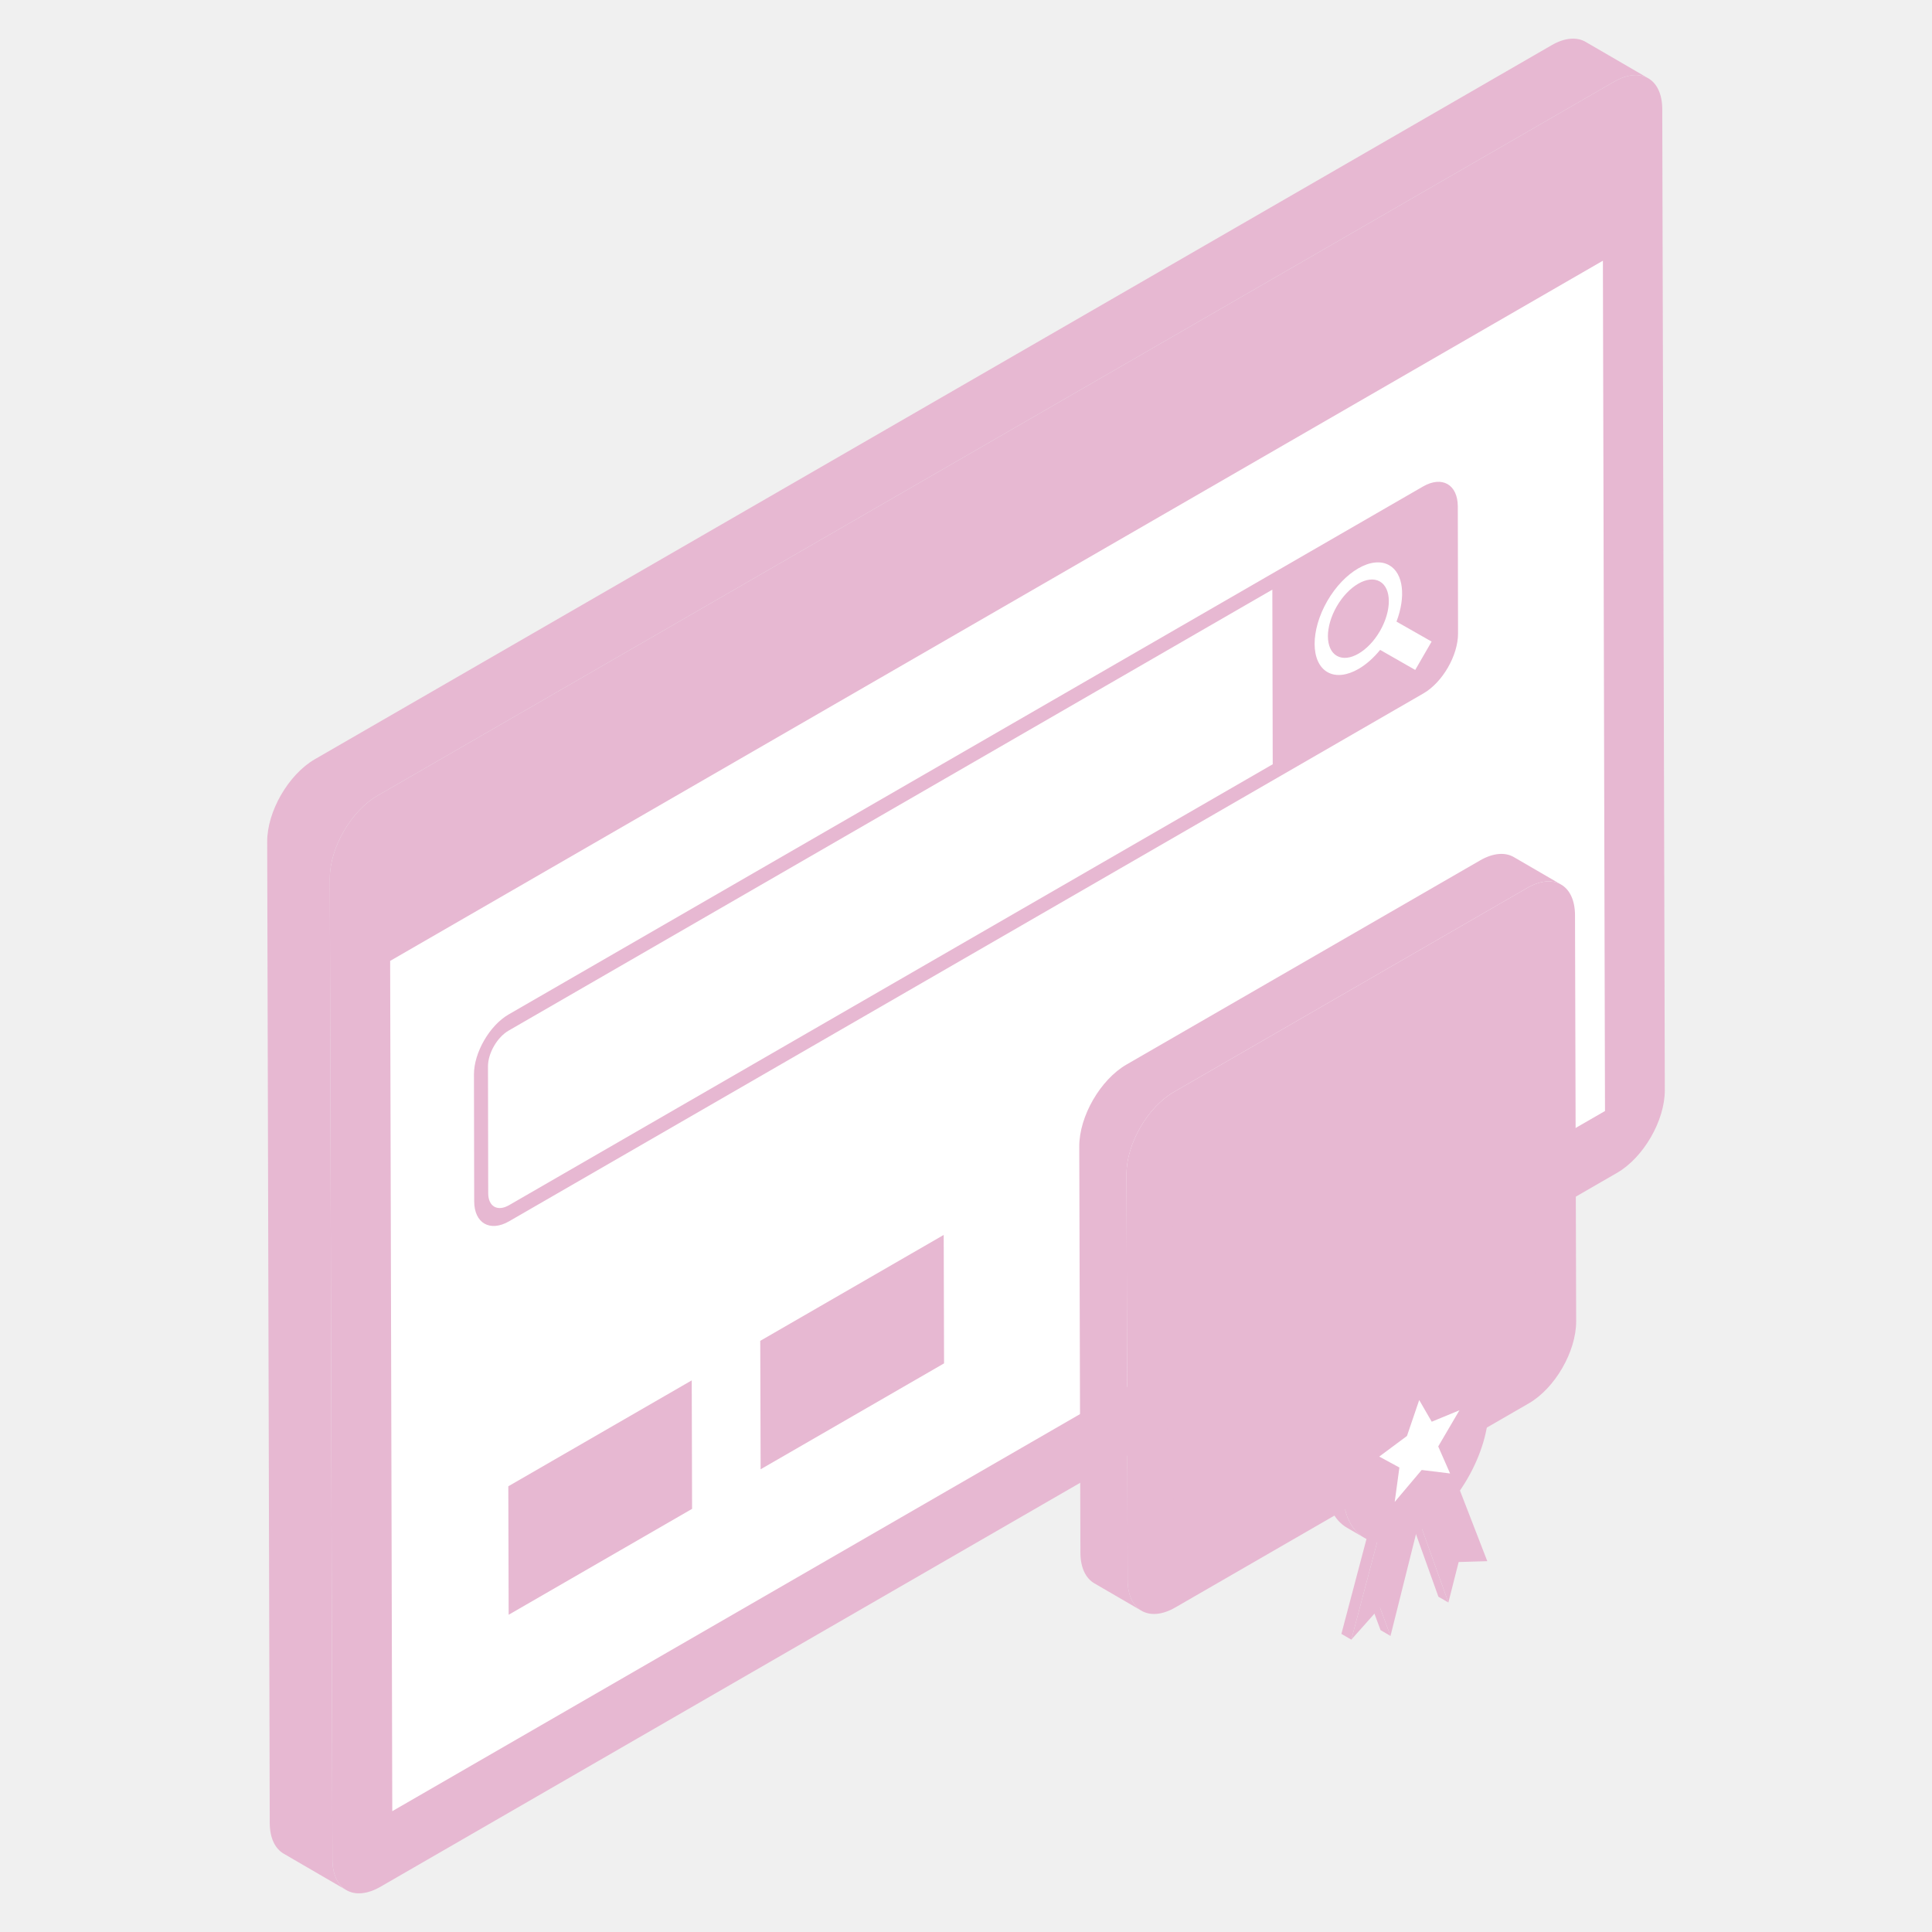
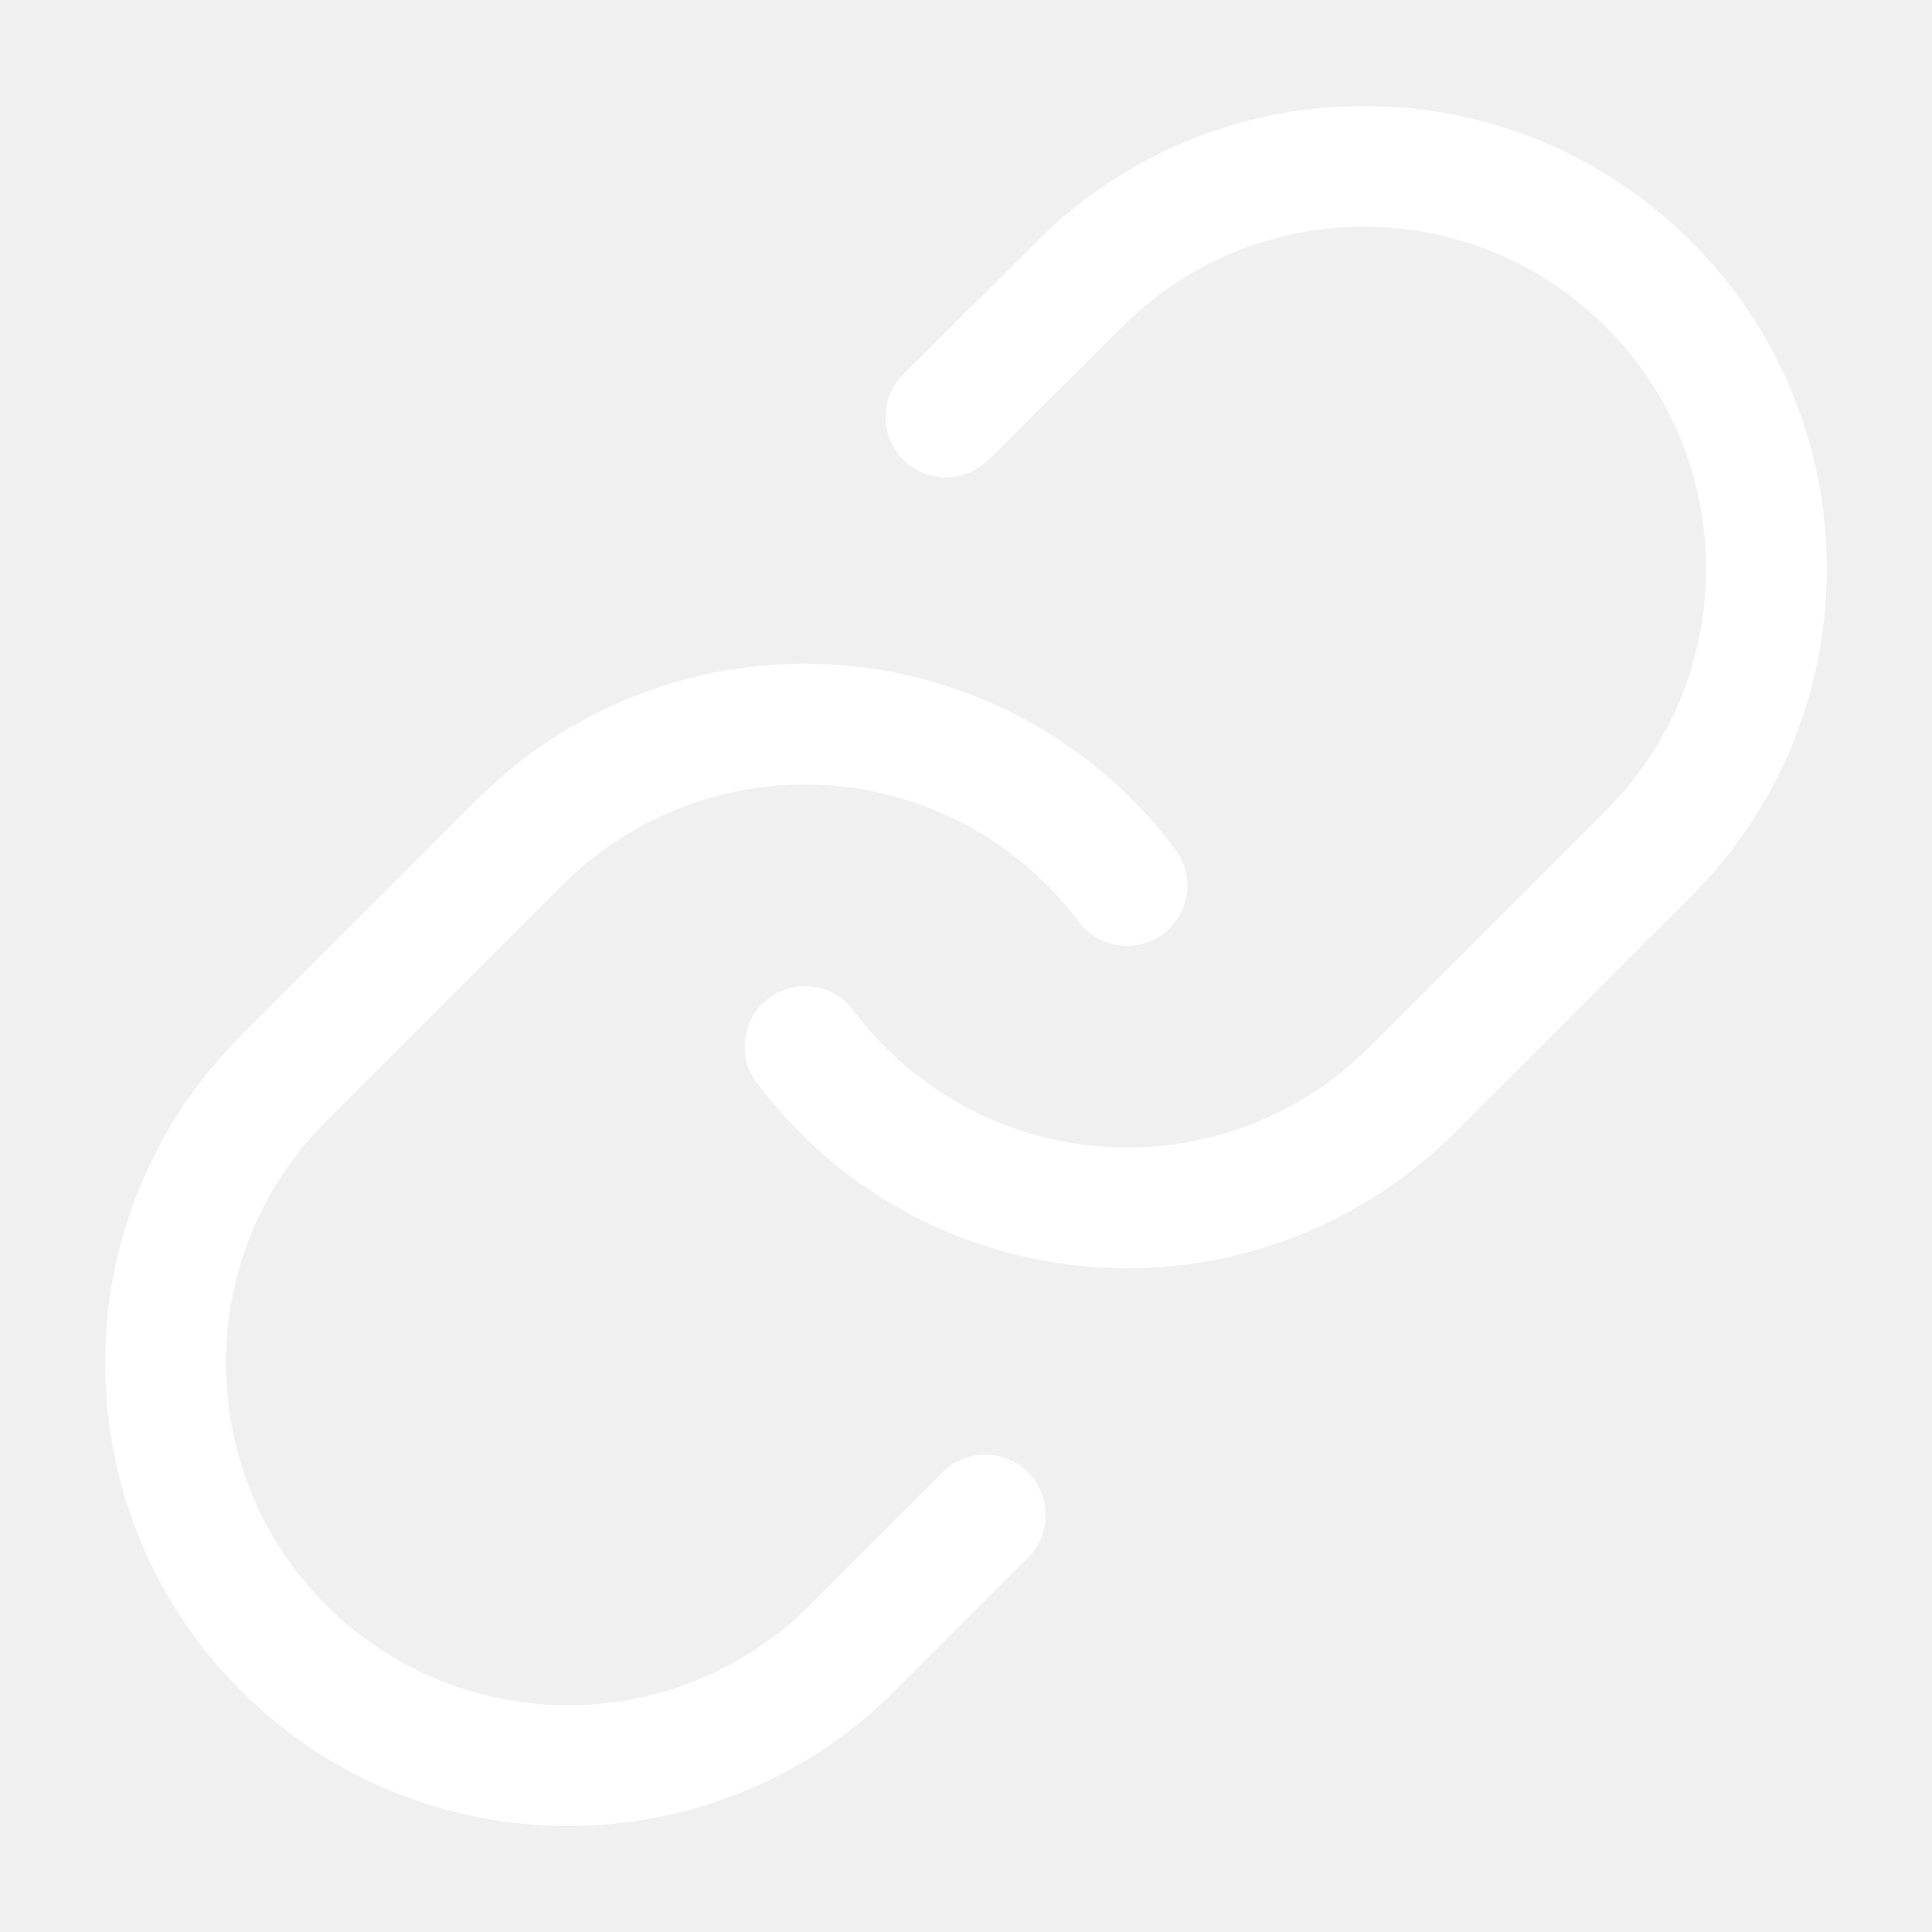
- <svg xmlns="http://www.w3.org/2000/svg" id="Layer_1" style="enable-background:new 0 0 50 50;" version="1.1" viewBox="0 0 50 50" xml:space="preserve">
-   <style type="text/css">
- 	.st0{fill:#E7B8D2;}
- 	.st1{fill:#E7B8D2;}
- 	.st2{fill:#FFFFFF;}
- 	.st3{fill:#E7B8D2;}
- 	.st4{fill:#E7B8D2;}
- 	.st5{fill:#E7B8D2;}
- 	.st6{fill:#E7B8D2;}
- 	.st7{fill:#E7B8D2;}
- 	.st8{enable-background:new    ;}
- 	.st9{fill:#E7B8D2;}
- 	.st10{fill:url(#);}
- 	.st11{fill:#E7B8D2;}
- 	.st12{fill:#E7B8D2;}
- 	.st13{fill:#E7B8D2;}
- 	.st14{fill:#E7B8D2;}
- 	.st15{fill:#E7B8D2;}
- 	.st16{fill:#E7B8D2;}
- 	.st17{fill:#E7B8D2;}
- 	.st18{opacity:0.3;}
- 	.st19{opacity:0.3;fill:#E7B8D2;}
- 	.st20{opacity:0.2;}
- </style>
-   <g>
-     <g>
-       <path class="st7" d="M41.036,1.084c-0.225-0.131-0.537-0.113-0.88,0.086L8.151,19.647    c-0.686,0.396-1.239,1.353-1.236,2.138l0.066,25.395c0.001,0.389,0.139,0.664,0.361,0.793    l1.622,0.943c-0.222-0.129-0.36-0.403-0.361-0.793L8.536,22.728    c-0.002-0.785,0.551-1.742,1.236-2.138L41.777,2.112c0.344-0.198,0.655-0.217,0.88-0.086    L41.036,1.084z" />
-       <g>
-         <path class="st4" d="M41.777,2.112c0.683-0.394,1.239-0.077,1.242,0.708l0.066,25.395     c0.002,0.785-0.551,1.742-1.234,2.137L9.847,48.829c-0.686,0.396-1.242,0.079-1.244-0.706     L8.536,22.728c-0.002-0.785,0.551-1.742,1.236-2.138L41.777,2.112z" />
-       </g>
-       <g>
-         <g>
-           <polygon class="st2" points="41.483,6.747 41.537,28.753 10.152,46.873 10.097,24.868     " />
-         </g>
-       </g>
-       <g>
-         <g>
-           <path class="st13" d="M36.772,6.726c0.351-0.202,0.636-0.04,0.637,0.363      c0.001,0.403-0.283,0.892-0.633,1.095c-0.349,0.201-0.634,0.041-0.636-0.362      C36.14,7.419,36.423,6.928,36.772,6.726z" />
-         </g>
-         <g>
-           <path class="st13" d="M40.845,4.375c0.351-0.202,0.636-0.04,0.637,0.363      c0.001,0.403-0.283,0.892-0.633,1.095c-0.349,0.201-0.634,0.041-0.636-0.362      C40.213,5.068,40.496,4.577,40.845,4.375z" />
-         </g>
-         <g>
-           <path class="st13" d="M38.809,5.55c0.351-0.202,0.636-0.04,0.637,0.363      c0.001,0.403-0.283,0.892-0.633,1.095c-0.351,0.202-0.634,0.041-0.636-0.362      C38.176,6.243,38.458,5.753,38.809,5.55z" />
-         </g>
-       </g>
-     </g>
-     <g>
-       <g>
-         <path class="st13" d="M29.156,27.549l9.149-5.282c0.341-0.197,0.651-0.215,0.874-0.085l1.223,0.711     c-0.224-0.13-0.533-0.112-0.874,0.085l-9.148,5.282c-0.679,0.392-1.228,1.343-1.226,2.126     l0.03,10.509c0.001,0.389,0.138,0.663,0.36,0.792l-1.223-0.711     c-0.221-0.129-0.359-0.402-0.36-0.792l-0.03-10.509C27.928,28.892,28.477,27.941,29.156,27.549z" />
-         <g>
-           <path class="st0" d="M30.379,28.26c-0.679,0.392-1.228,1.343-1.226,2.126l0.03,10.509      c0.002,0.783,0.555,1.098,1.234,0.706l9.148-5.282c0.679-0.392,1.228-1.343,1.226-2.126      l-0.03-10.509c-0.002-0.783-0.555-1.098-1.234-0.706L30.379,28.26z" />
-         </g>
-         <g>
-           <g>
-             <path class="st1" d="M39.657,25.512l0.075-0.043l0.023,8.135l-0.075,0.043       c-0.637,0.368-1.153,1.262-1.151,1.994l0,0.089l-7.079,4.087l-0-0.089       c-0.002-0.732-0.522-1.028-1.159-0.66l-0.078,0.045l-0.023-8.135l0.078-0.045       c0.637-0.368,1.153-1.262,1.151-1.994l-0-0.089l7.079-4.087l0,0.089       C38.5,25.583,39.02,25.88,39.657,25.512z M39.602,33.52l-0.022-7.788       c-0.659,0.336-1.193,0.032-1.234-0.703l-6.778,3.913c-0.037,0.78-0.564,1.696-1.223,2.122       l0.022,7.788c0.659-0.339,1.19-0.034,1.231,0.702l6.778-3.913       C38.413,34.86,38.943,33.941,39.602,33.52" />
-           </g>
-           <g>
-             <polygon class="st1" points="35.708,33.39 35.71,33.805 31.245,36.382 31.243,35.968      " />
-           </g>
-           <g>
-             <polygon class="st1" points="38.704,29.302 38.706,29.716 31.238,34.027 31.237,33.613      " />
-           </g>
-           <g>
-             <polygon class="st1" points="38.707,30.479 38.709,30.894 31.242,35.205 31.24,34.79      " />
-           </g>
-           <g>
-             <polygon class="st11" points="38.55,26.736 38.552,27.605 31.376,31.748 31.373,30.879      " />
-           </g>
-         </g>
-       </g>
-       <g>
-         <g>
-           <g class="st8">
-             <g>
-               <polygon class="st11" points="35.455,41.452 35.729,42.188 35.986,42.338 35.713,41.601       " />
-               <polygon class="st11" points="36.729,39.37 36.472,39.221 37.226,41.323 37.484,41.473       " />
-               <polygon class="st11" points="37.135,37.417 35.798,38.189 34.715,42.285 34.972,42.434 36.056,38.339         37.393,37.567       " />
-             </g>
-             <g>
-               <polygon class="st9" points="37.393,37.567 38.491,40.403 37.75,40.425 37.484,41.473 36.729,39.37         35.986,42.338 35.713,41.601 34.972,42.434 36.056,38.339       " />
-             </g>
-           </g>
-         </g>
-         <g>
-           <g class="st8">
-             <g>
-               <path class="st7" d="M34.311,38.33c0,0.593,0.209,1.011,0.548,1.207l0.447,0.26        c-0.339-0.196-0.548-0.615-0.548-1.207c-0.003-1.198,0.837-2.656,1.879-3.258        c0.523-0.301,0.998-0.33,1.341-0.13l-0.447-0.26c-0.342-0.2-0.818-0.171-1.341,0.13        C35.148,35.675,34.308,37.132,34.311,38.33z" />
-             </g>
-             <g>
-               <ellipse class="st4" cx="36.643" cy="37.5" rx="2.658" ry="1.54" transform="matrix(0.50245 -0.8646 0.8646 0.50245 -14.19097 50.33978)" />
-             </g>
-             <g>
-               <polygon class="st2" points="36.729,36.233 37.053,36.794 37.77,36.498 37.221,37.434 37.528,38.133         36.793,38.043 36.095,38.87 36.216,37.979 35.695,37.696 36.412,37.163       " />
-             </g>
-           </g>
-         </g>
-       </g>
-     </g>
-     <path class="st11" d="M37.728,13.107c-0.002-0.566-0.404-0.803-0.903-0.515L13.163,26.254   c-0.492,0.284-0.899,0.988-0.897,1.554l0.006,3.284c0.002,0.566,0.411,0.799,0.903,0.515   l23.662-13.661c0.499-0.288,0.899-0.988,0.897-1.554L37.728,13.107z M13.174,31.19   c-0.298,0.172-0.538,0.035-0.539-0.307l-0.006-3.284c-0.001-0.342,0.238-0.756,0.536-0.928   L32.928,15.26l0.01,4.519L13.174,31.19z" />
-     <g>
-       <path class="st2" d="M36.141,16.087l0.909,0.517l-0.424,0.734l-0.908-0.519    c-0.173,0.213-0.367,0.382-0.561,0.494c-0.29,0.167-0.58,0.208-0.801,0.082    c-0.443-0.252-0.445-1.079-0.005-1.842c0.22-0.381,0.51-0.676,0.8-0.843    c0.29-0.168,0.581-0.208,0.802-0.082C36.323,14.838,36.385,15.447,36.141,16.087z M35.714,16.33    c0.306-0.531,0.305-1.105-0.004-1.281c-0.154-0.088-0.356-0.06-0.558,0.057    c-0.202,0.117-0.403,0.321-0.557,0.587c-0.306,0.531-0.305,1.105,0.004,1.281    c0.154,0.088,0.356,0.06,0.558-0.057C35.359,16.8,35.561,16.596,35.714,16.33" />
-     </g>
-     <g>
-       <g>
-         <polygon class="st6" points="17.911,39.049 17.902,35.724 13.155,38.465 13.164,41.79    " />
-       </g>
-       <g>
-         <polygon class="st11" points="24.432,35.284 24.423,31.96 19.675,34.701 19.685,38.025    " />
-       </g>
-     </g>
-   </g>
+ <svg xmlns="http://www.w3.org/2000/svg" width="24" height="24" viewBox="0 0 24 24" fill="none" stroke="#ffffff" stroke-width="1.5" stroke-linecap="round" stroke-linejoin="round" class="lucide lucide-link-icon lucide-link">
+   <path d="M10 13a5 5 0 0 0 7.54.54l3-3a5 5 0 0 0-7.07-7.07l-1.72 1.71" />
+   <path d="M14 11a5 5 0 0 0-7.54-.54l-3 3a5 5 0 0 0 7.07 7.07l1.71-1.71" />
</svg>
